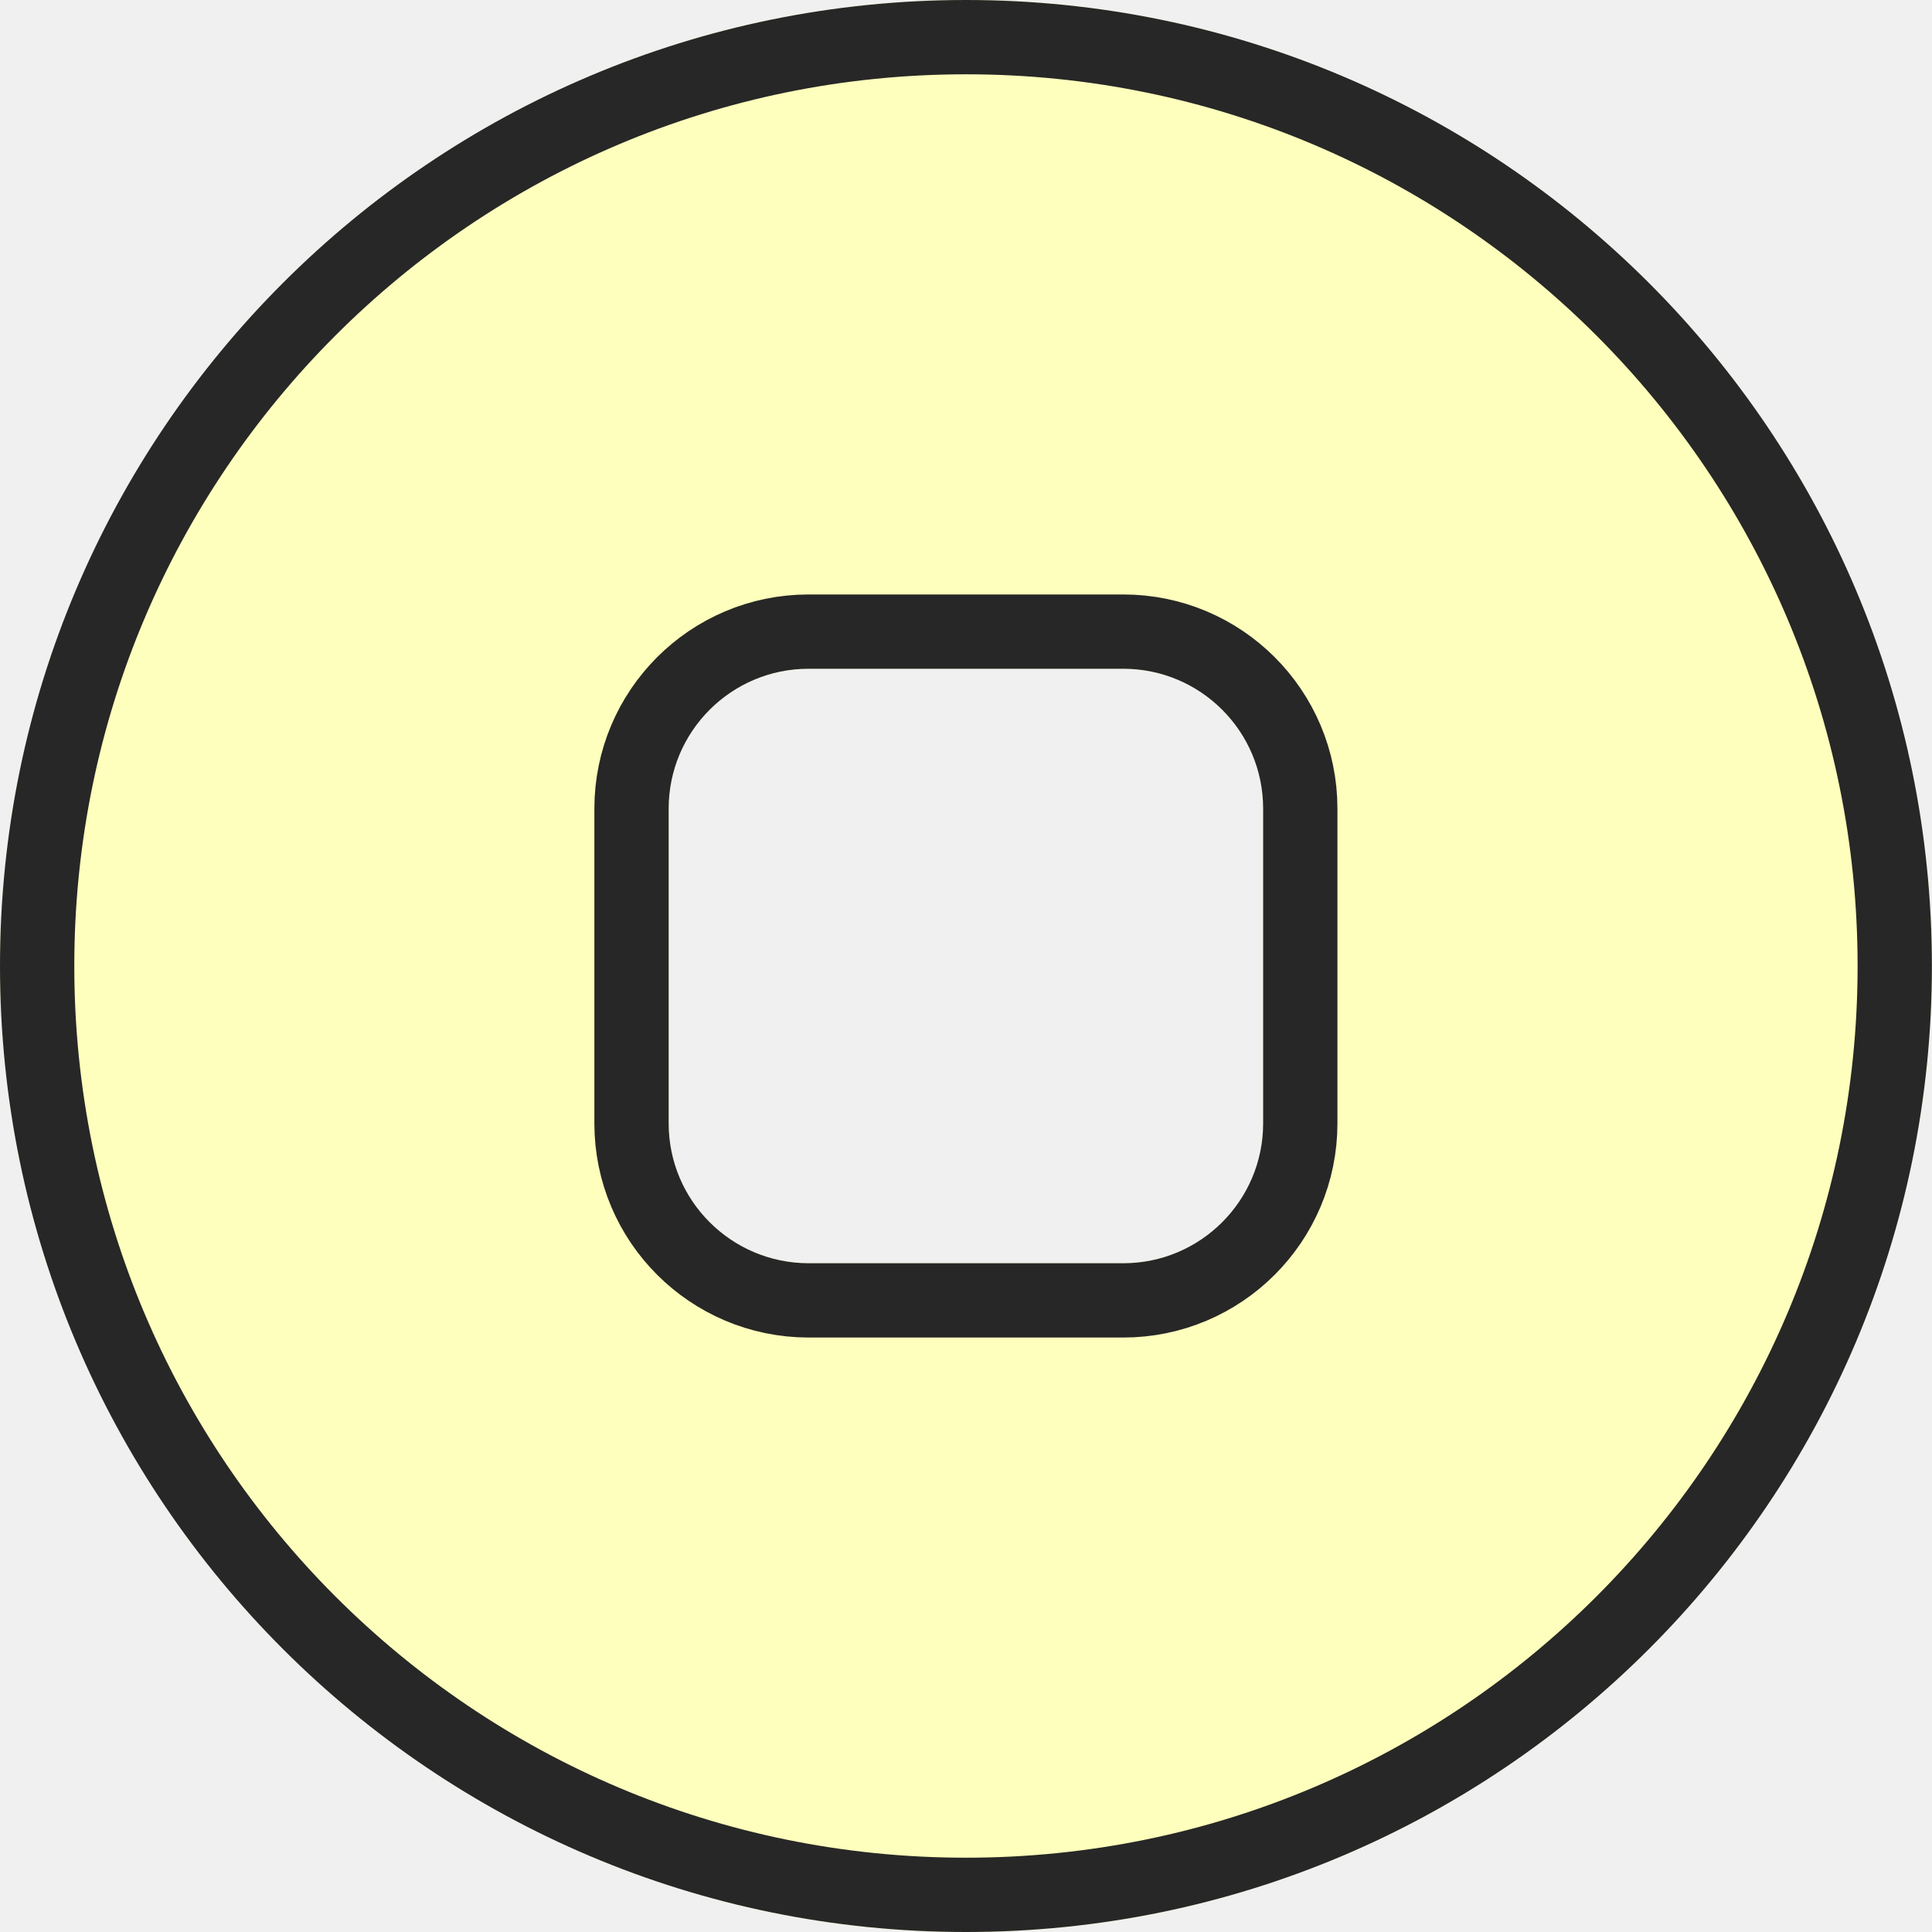
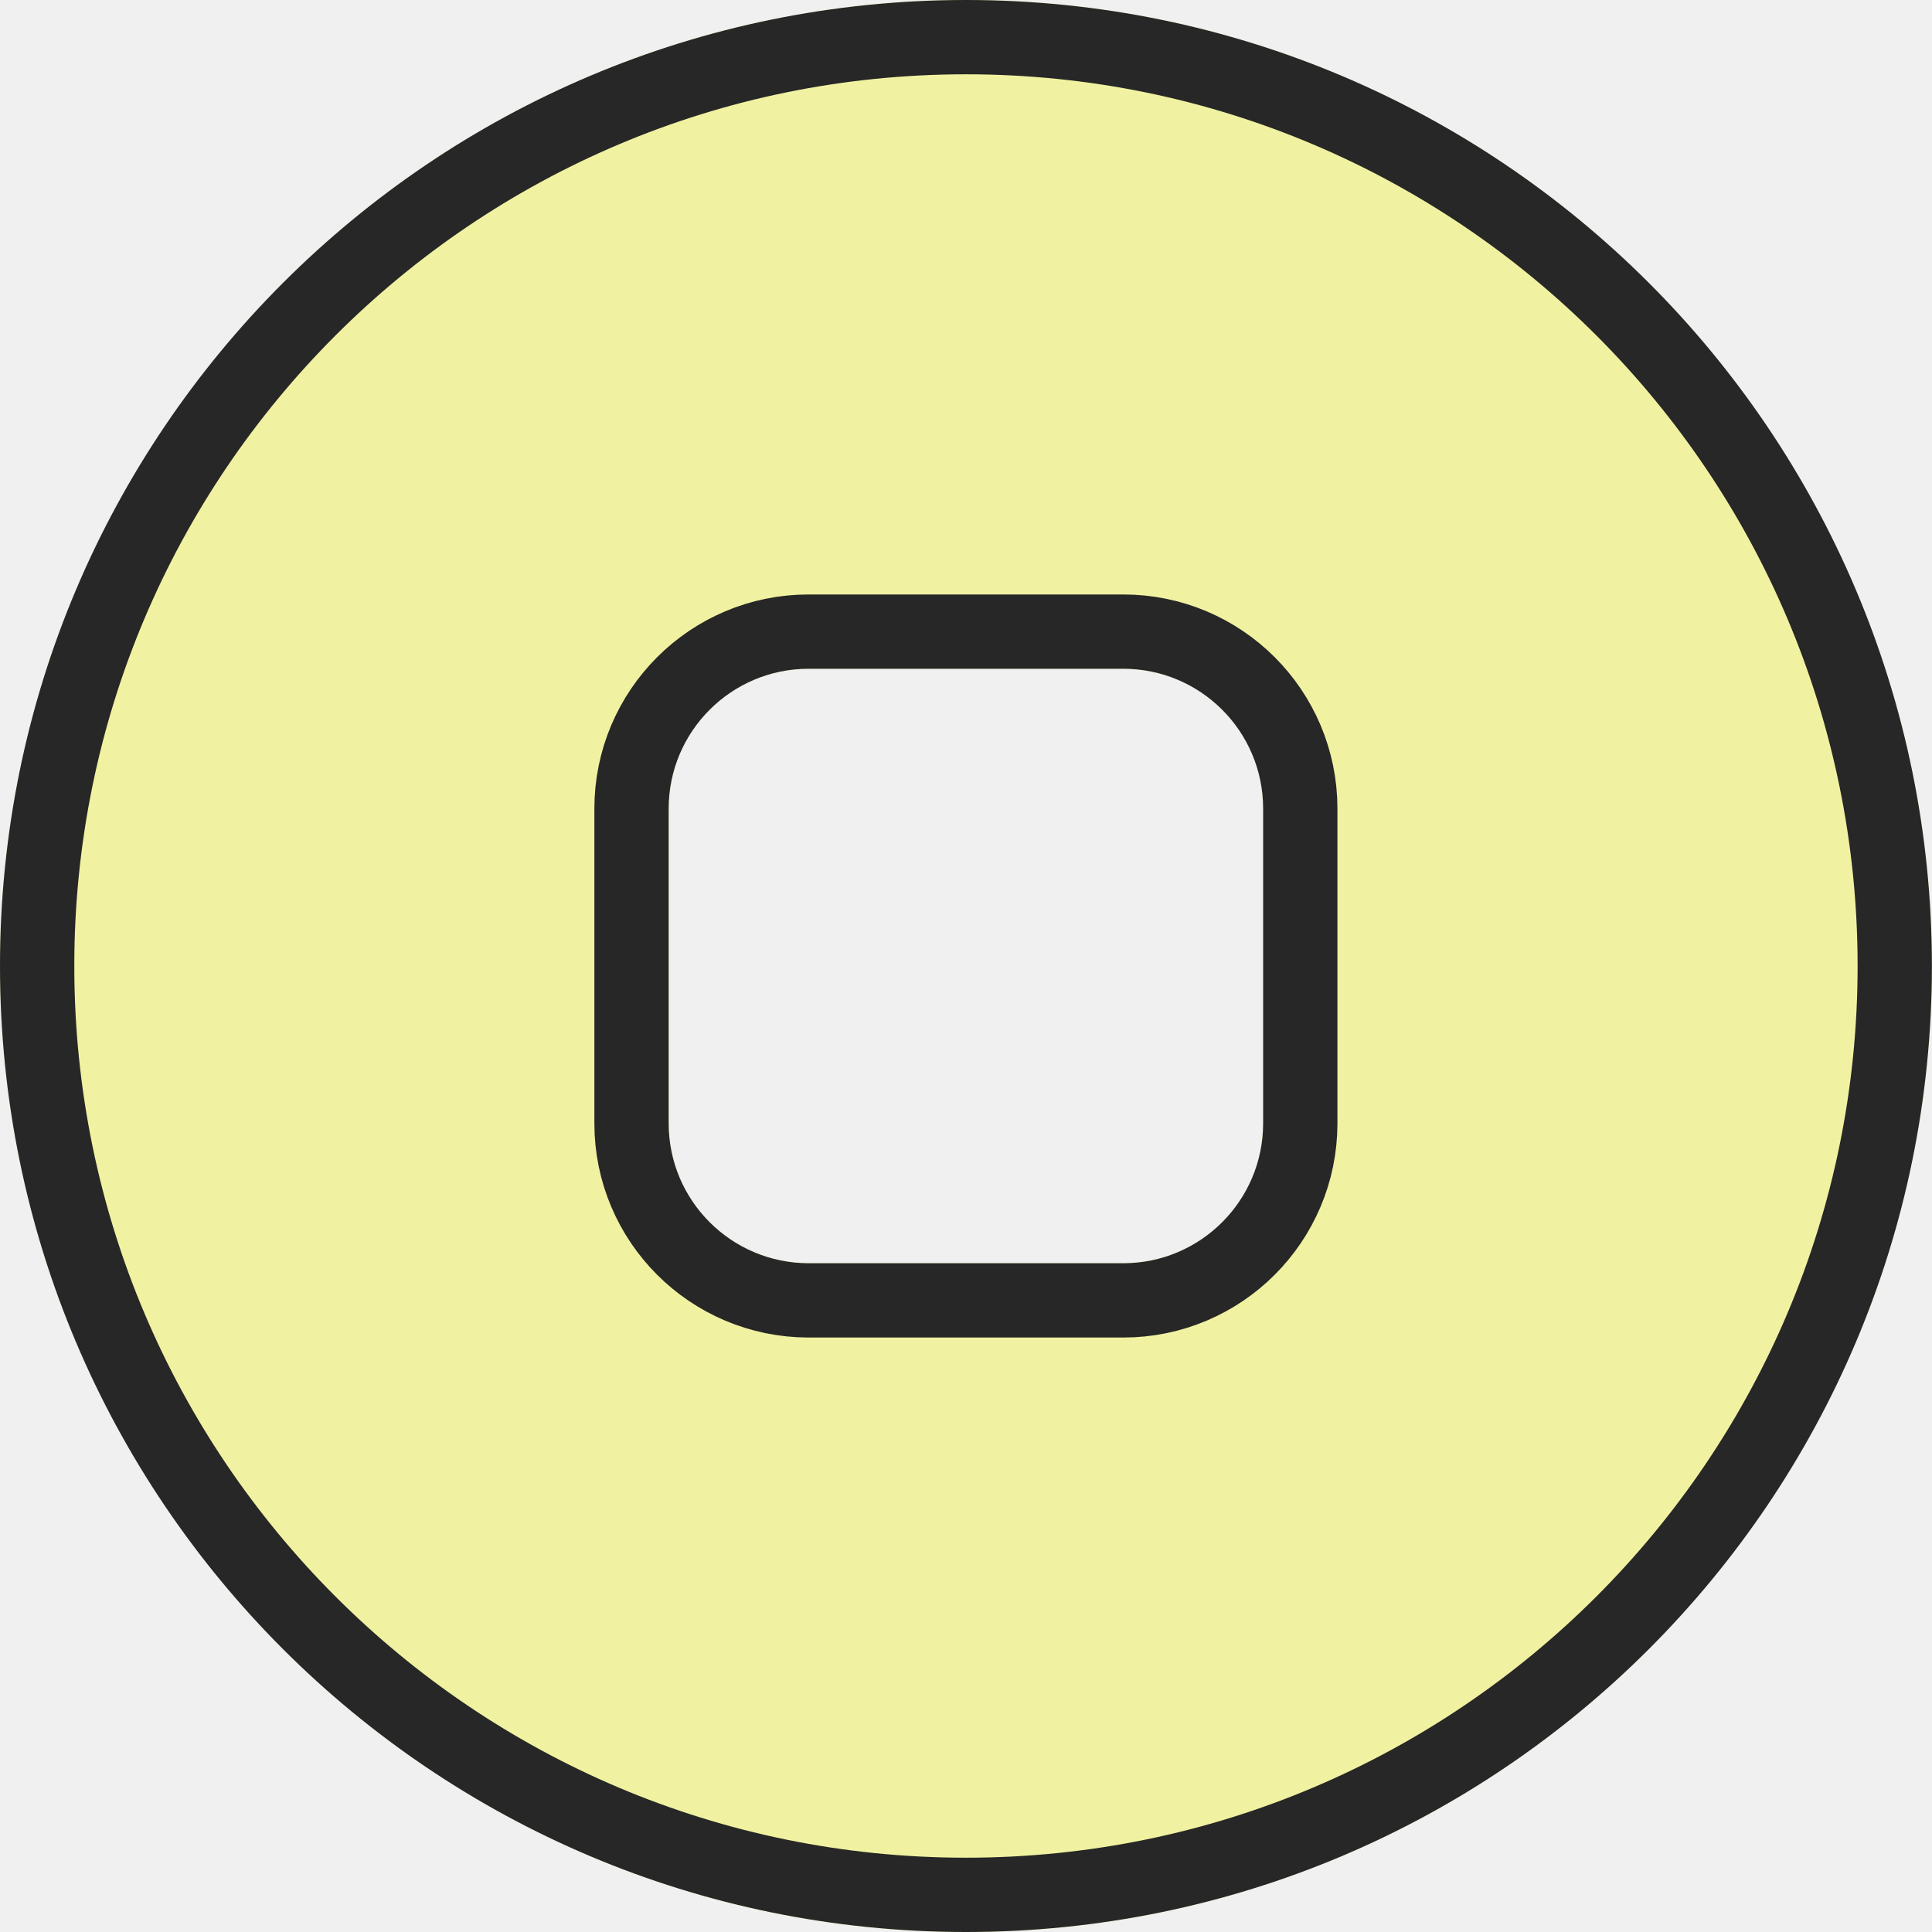
<svg xmlns="http://www.w3.org/2000/svg" xmlns:xlink="http://www.w3.org/1999/xlink" preserveAspectRatio="none" overflow="visible" style="display: block;" width="20.1" height="20.101" viewBox="0 0 20.1 20.101" fill="none">
  <g id="Subtract">
-     <use xlink:href="#stroke0_0_9" fill="#FEFFBC" />
+     <use xlink:href="#stroke0_0_9" fill="#F0F2A1" />
    <mask id="stroke1_0_9" fill="white">
      <use xlink:href="#stroke0_0_9" />
    </mask>
    <path d="M10.05 0C15.6 0 20.099 4.5 20.1 10.05C20.1 15.6 15.6 20.101 10.05 20.101C4.499 20.101 0 15.6 0 10.05C0 4.5 4.5 0 10.05 0ZM8.412 6.958C7.609 6.958 6.957 7.61 6.957 8.413V11.688C6.957 12.491 7.609 13.142 8.412 13.143H11.687C12.49 13.143 13.142 12.491 13.142 11.688V8.413C13.142 7.609 12.49 6.958 11.687 6.958H8.412Z" stroke-width="1.546" stroke="#272727" mask="url(#stroke1_0_9)" />
  </g>
  <defs>
    <path id="stroke0_0_9" d="M10.05 0C15.6 0 20.099 4.5 20.1 10.05C20.1 15.6 15.6 20.101 10.05 20.101C4.499 20.101 0 15.6 0 10.05C0 4.5 4.5 0 10.05 0ZM8.412 6.958C7.609 6.958 6.957 7.61 6.957 8.413V11.688C6.957 12.491 7.609 13.142 8.412 13.143H11.687C12.49 13.143 13.142 12.491 13.142 11.688V8.413C13.142 7.609 12.49 6.958 11.687 6.958H8.412Z" />
  </defs>
</svg>
